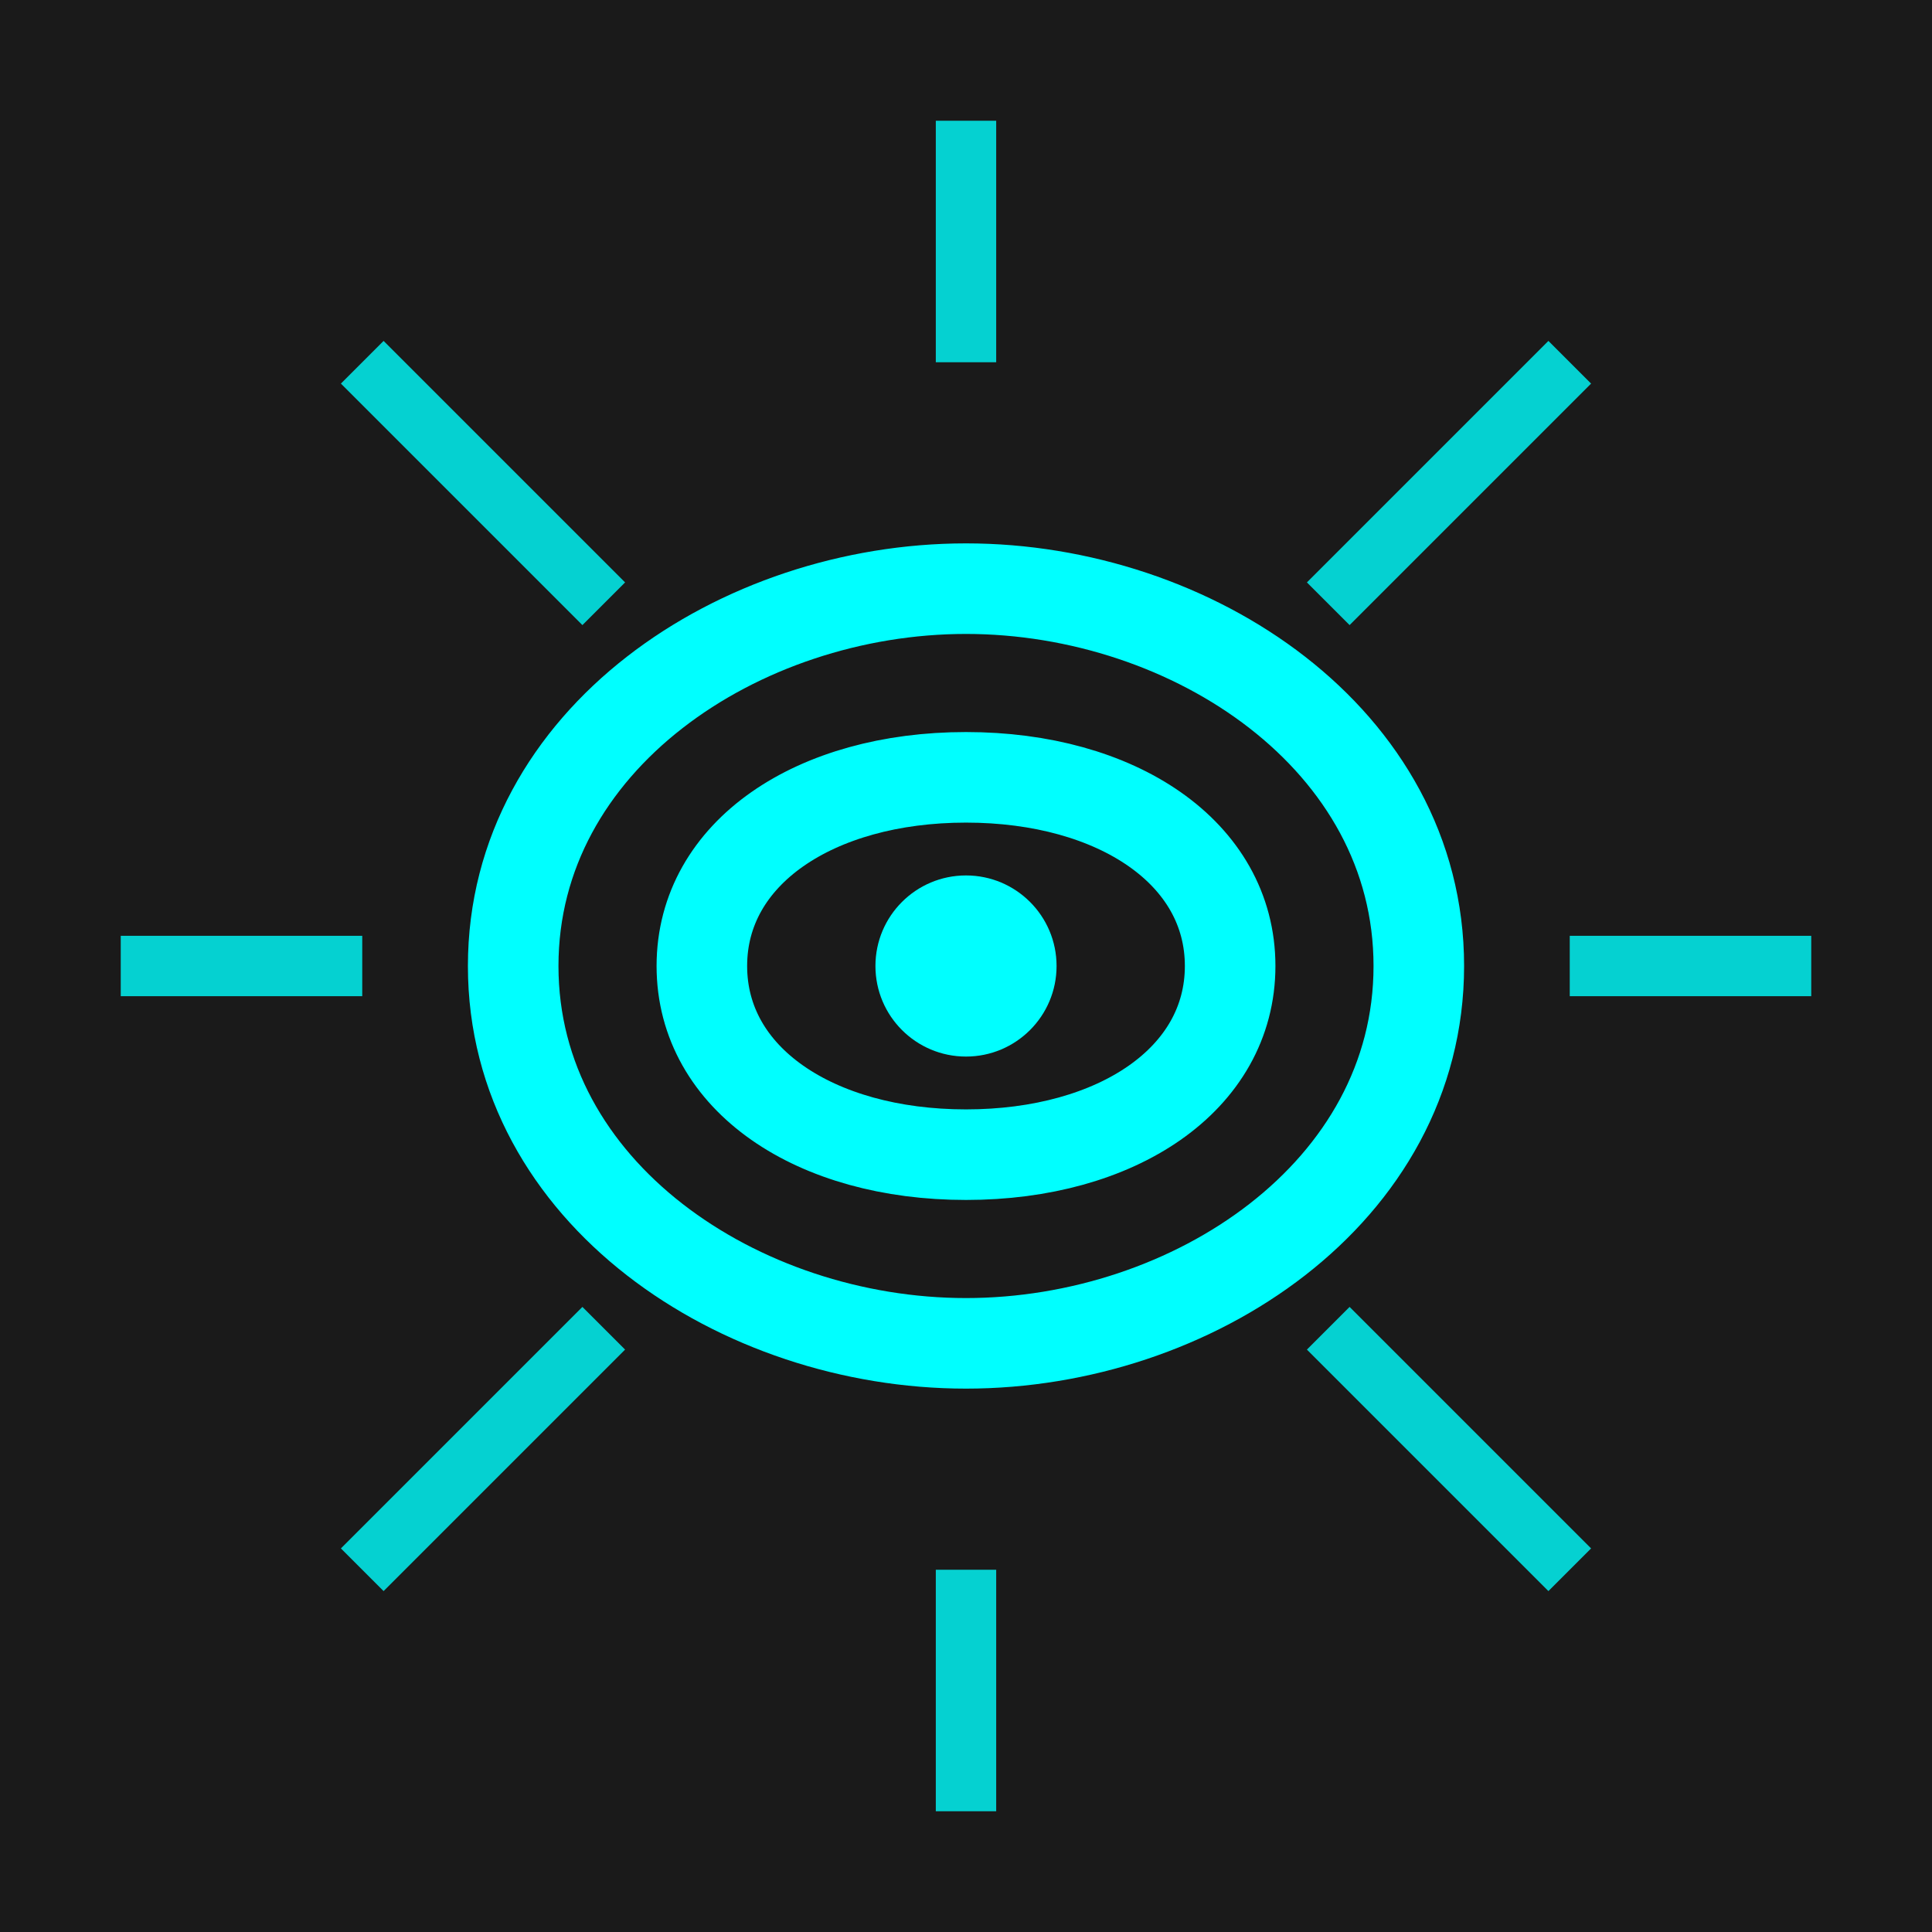
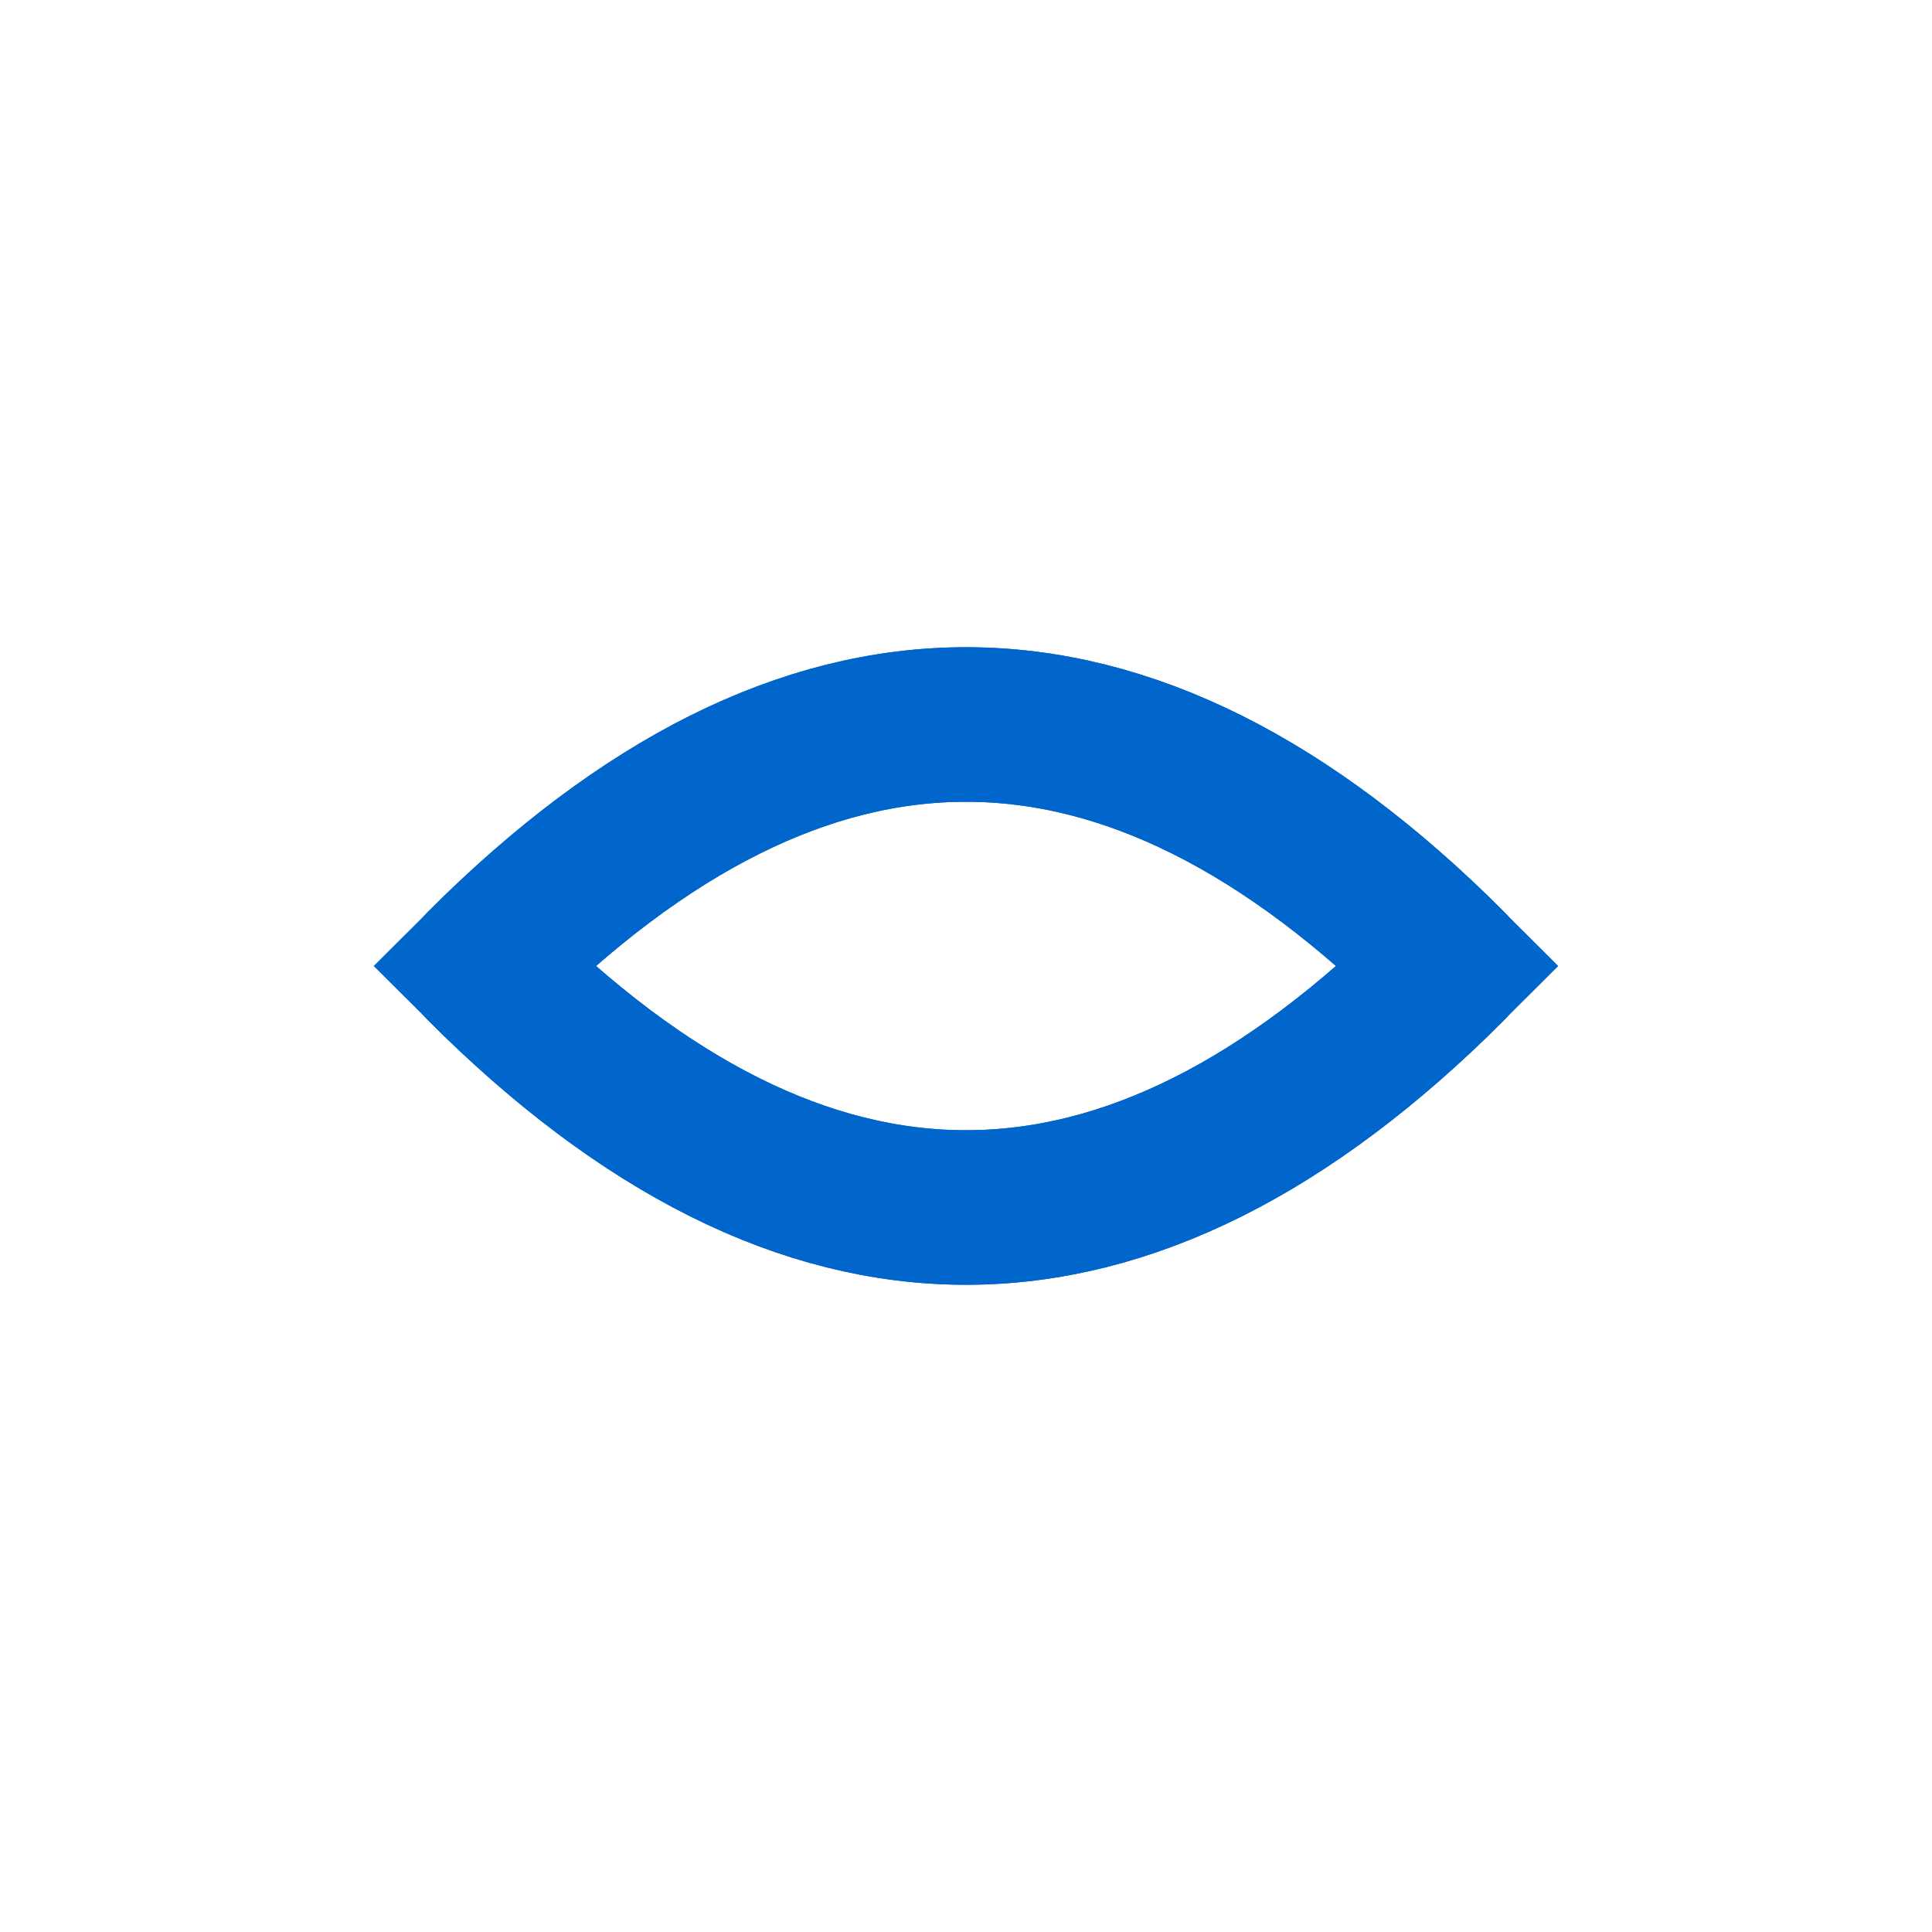
- <svg xmlns="http://www.w3.org/2000/svg" viewBox="0 0 512 512">
-   <rect width="512" height="512" fill="#1a1a1a" />
-   <path d="M256 156            C196 156, 136 196, 136 256            C136 316, 196 356, 256 356            C316 356, 376 316, 376 256            C376 196, 316 156, 256 156                        M256 206            C216 206, 186 226, 186 256            C186 286, 216 306, 256 306            C296 306, 326 286, 326 256            C326 226, 296 206, 256 206" fill="none" stroke="#00ffff" stroke-width="24" stroke-linecap="round" />
-   <circle cx="256" cy="256" r="24" fill="#00ffff" />
-   <g stroke="#00ffff" stroke-width="16" opacity="0.8">
-     <line x1="256" y1="96" x2="256" y2="32" />
-     <line x1="352" y1="160" x2="416" y2="96" />
-     <line x1="160" y1="160" x2="96" y2="96" />
-     <line x1="416" y1="416" x2="352" y2="352" />
-     <line x1="96" y1="416" x2="160" y2="352" />
-     <line x1="256" y1="480" x2="256" y2="416" />
-     <line x1="480" y1="256" x2="416" y2="256" />
-     <line x1="32" y1="256" x2="96" y2="256" />
-   </g>
+ <svg xmlns="http://www.w3.org/2000/svg" viewBox="0 0 100 100">
+   <path d="M25,50         Q50,25 75,50         Q50,75 25,50" fill="none" stroke="#0066CC" stroke-width="8" stroke-linecap="round" />
+   <path d="M75,50         Q50,75 25,50         Q50,25 75,50" fill="none" stroke="#0066CC" stroke-width="8" stroke-linecap="round" />
</svg>
